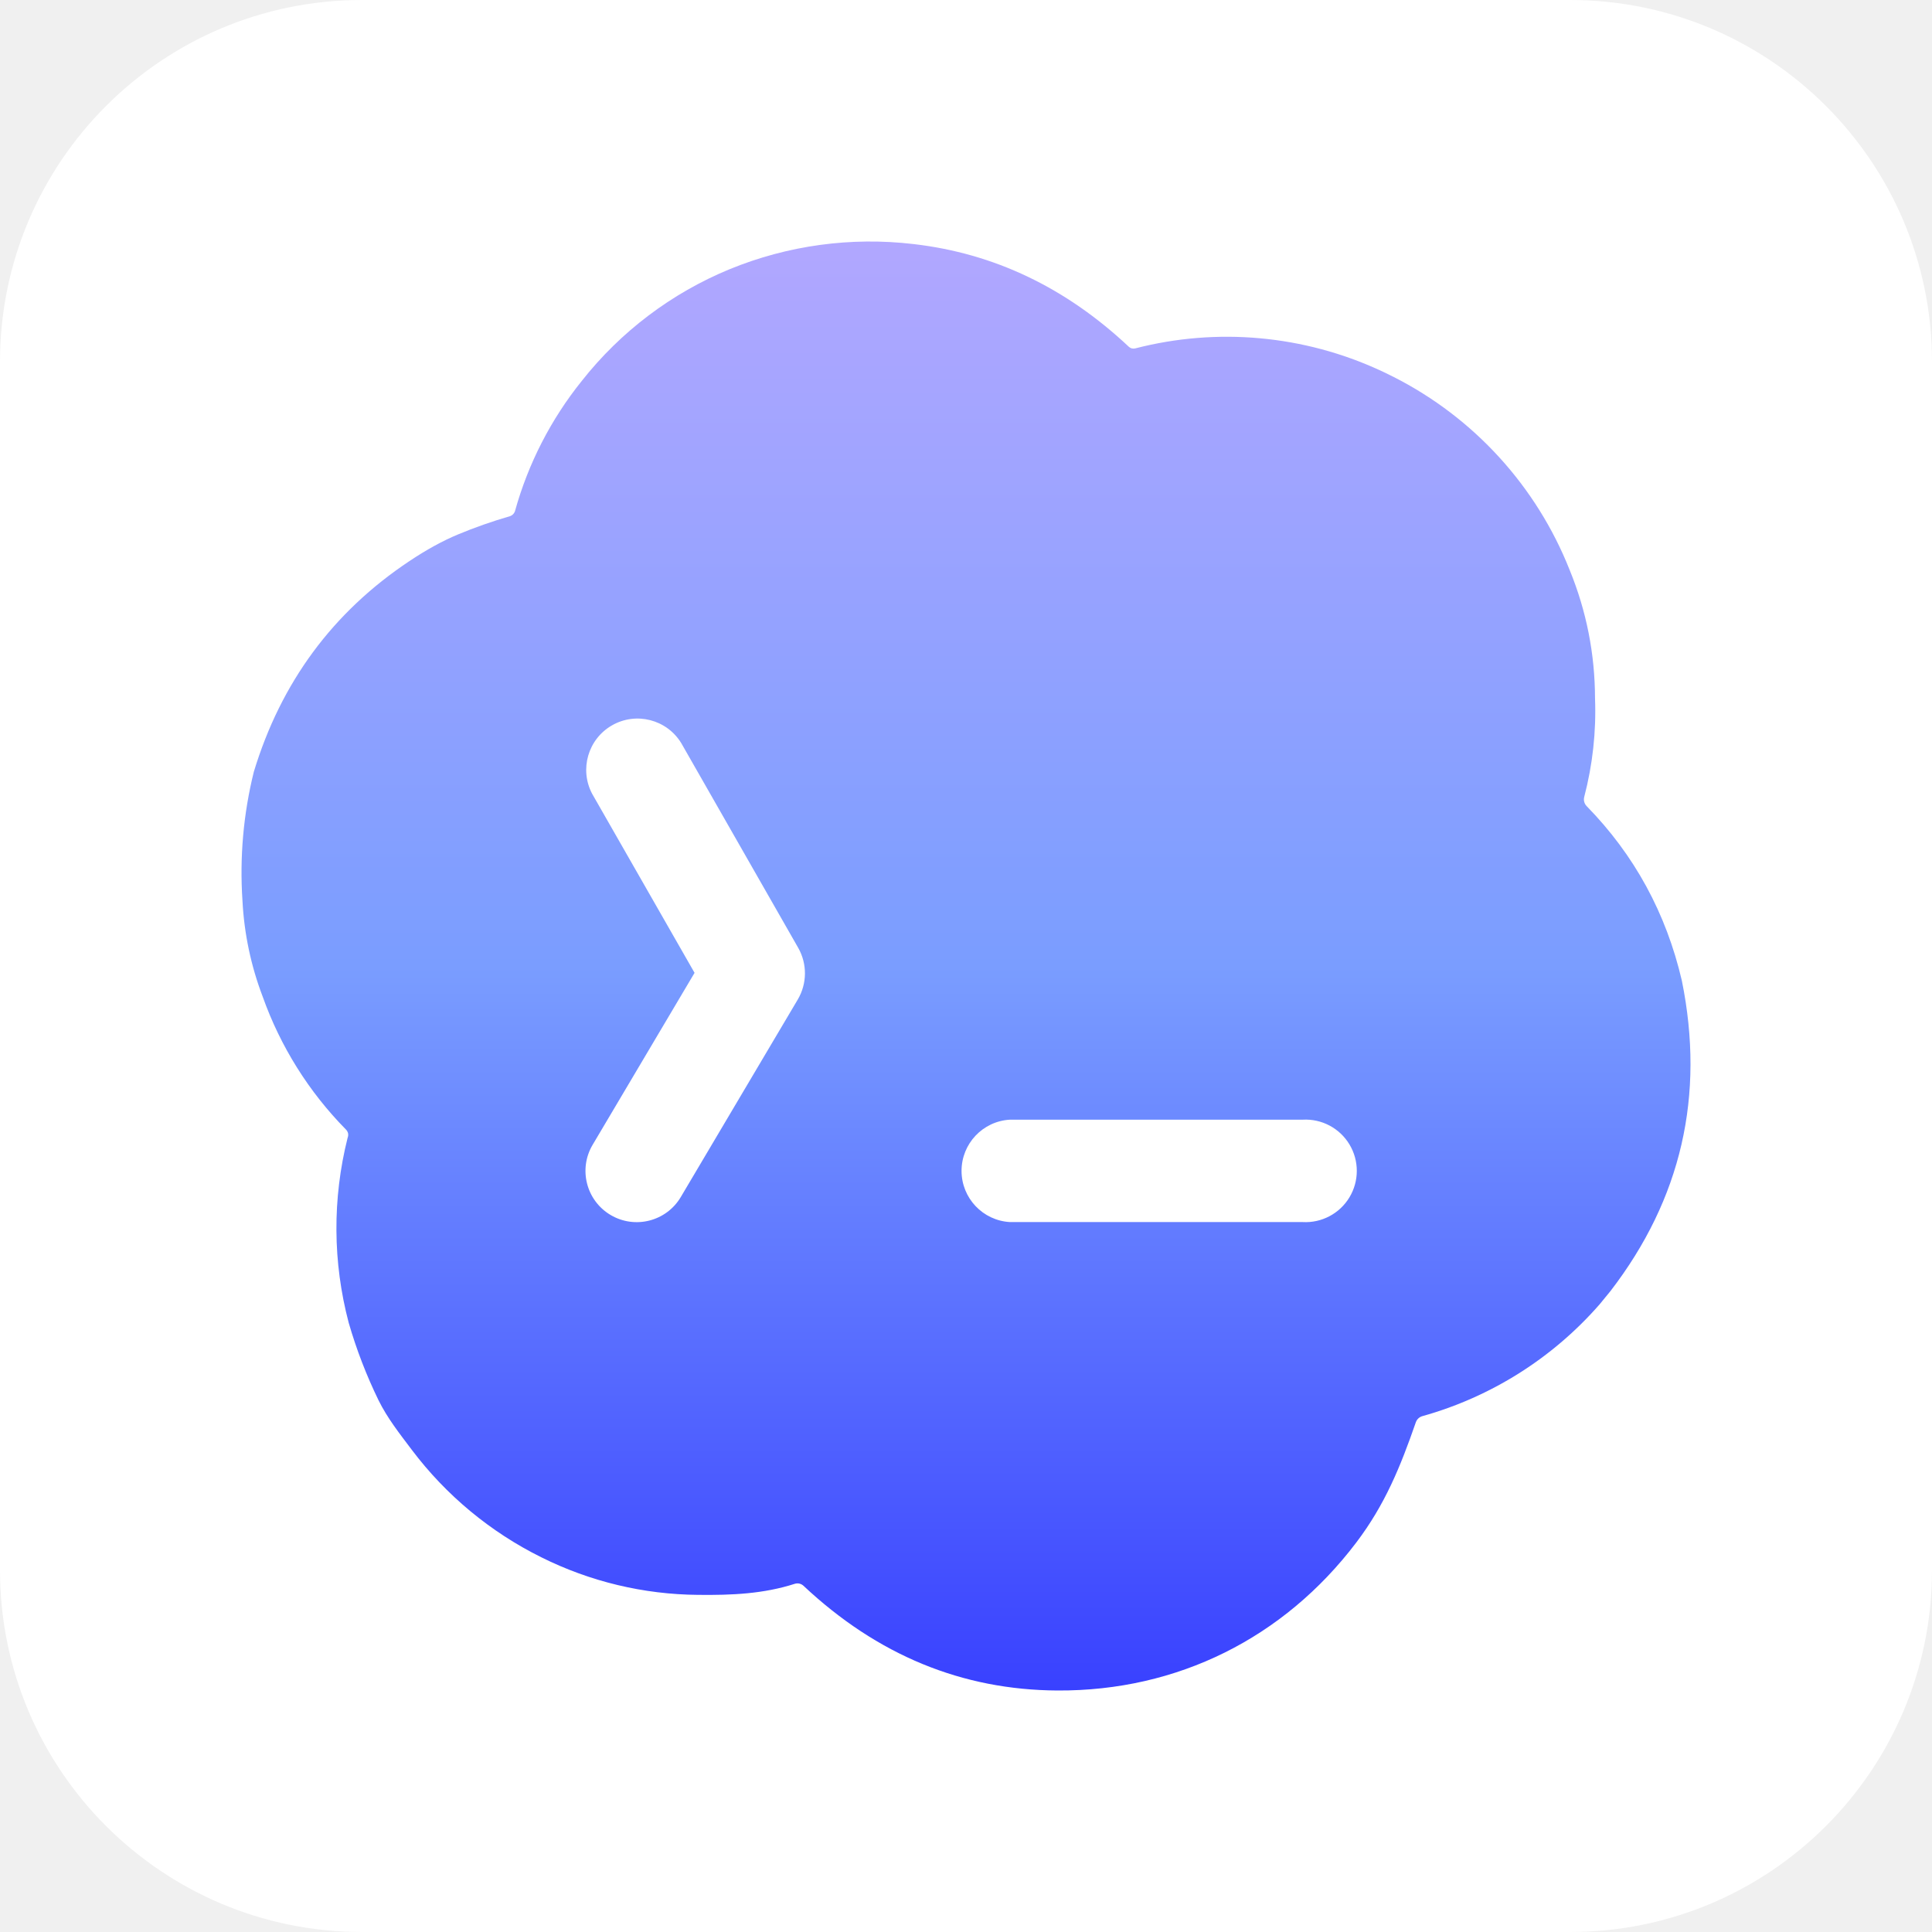
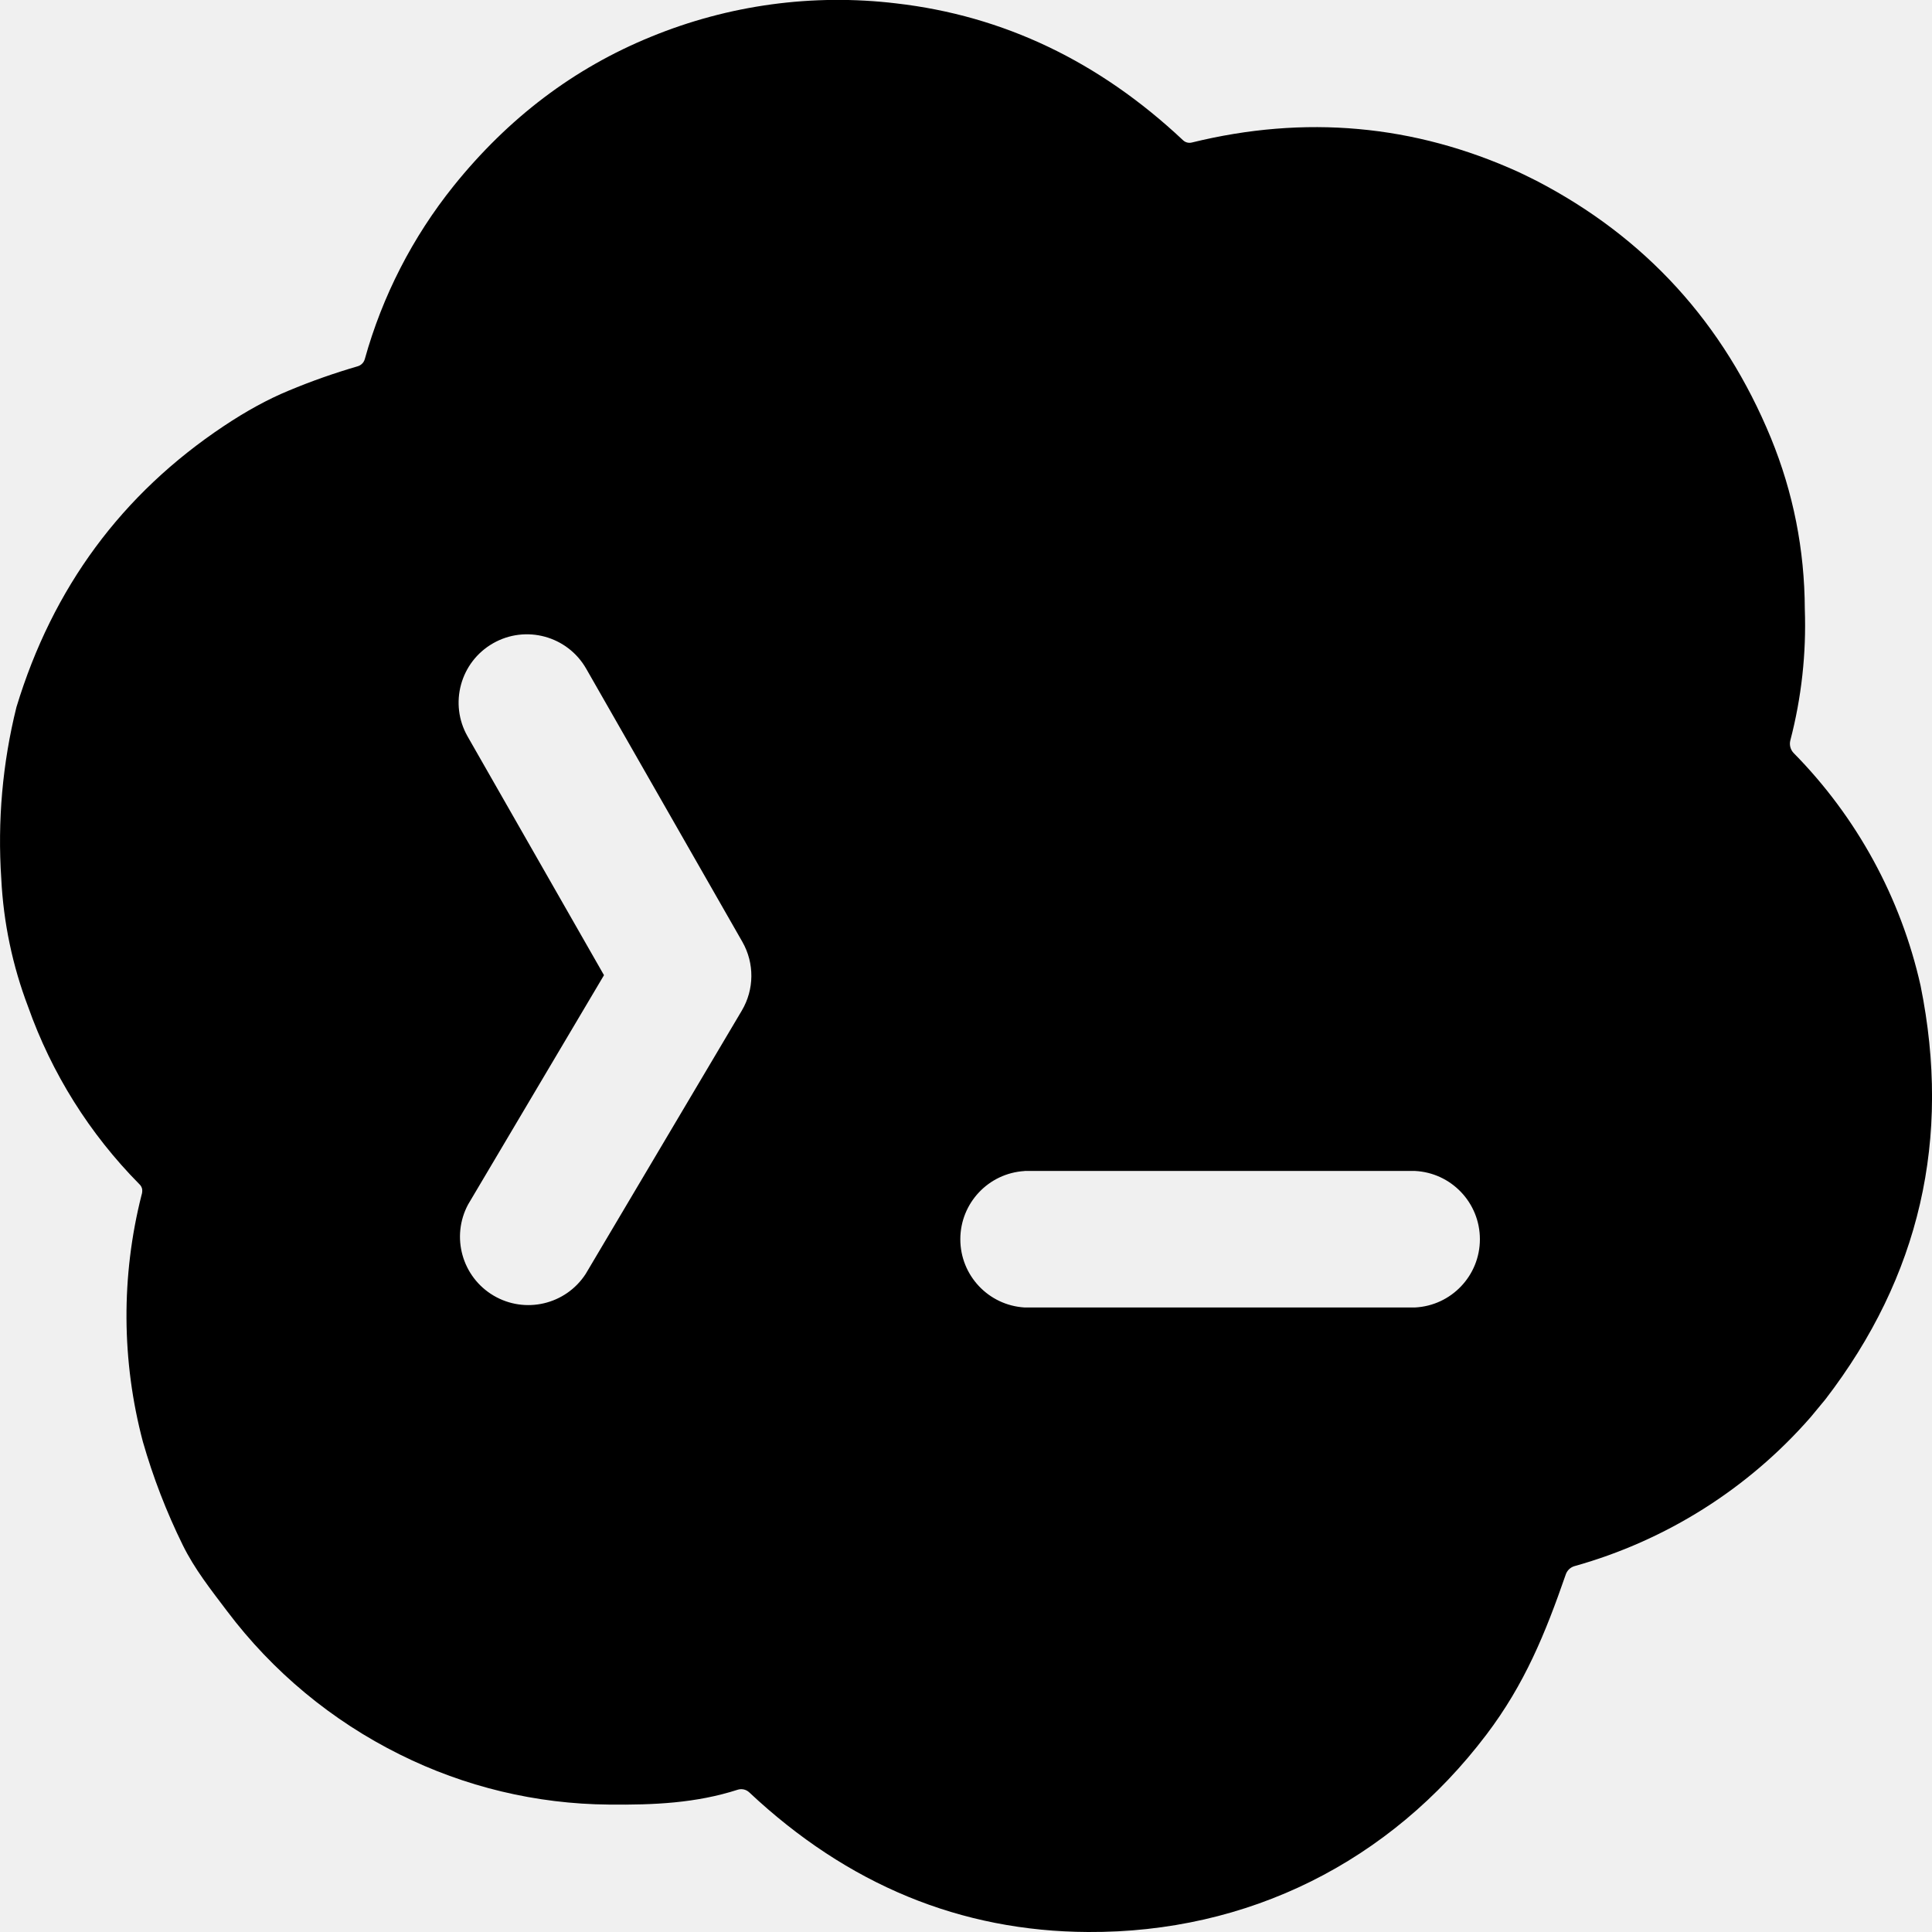
- <svg xmlns="http://www.w3.org/2000/svg" viewBox="0 0 24 24" role="img" aria-labelledby="codex-title">
-   <path fill="#fff" d="M19.503 0H4.496A4.496 4.496 0 0 0 0 4.496v15.007A4.496 4.496 0 0 0 4.496 24h15.007A4.496 4.496 0 0 0 24 19.503V4.496A4.496 4.496 0 0 0 19.503 0" />
-   <path fill="url(#codex-gradient)" d="M9.064 3.344a4.6 4.6 0 0 1 2.285-.312q1.5.173 2.673 1.275.016.015.037.021a.1.1 0 0 0 .043 0 4.55 4.55 0 0 1 3.046.275l.047.022.116.057a4.58 4.58 0 0 1 2.188 2.399q.313.765.315 1.595a4.2 4.2 0 0 1-.134 1.223.12.12 0 0 0 .03.115q.89.91 1.183 2.17.433 2.138-.887 3.854l-.136.166a4.55 4.55 0 0 1-2.201 1.388.12.12 0 0 0-.081.076c-.191.551-.383 1.023-.74 1.494-.9 1.187-2.222 1.846-3.711 1.838q-1.78-.009-3.157-1.302a.11.11 0 0 0-.105-.024c-.388.125-.78.143-1.204.138a4.44 4.44 0 0 1-1.945-.466 4.54 4.54 0 0 1-1.61-1.335c-.152-.202-.303-.392-.414-.617a6 6 0 0 1-.37-.961 4.6 4.6 0 0 1-.014-2.298.1.1 0 0 0 .006-.056.1.1 0 0 0-.027-.048 4.5 4.5 0 0 1-1.034-1.651 3.9 3.9 0 0 1-.251-1.192 5.2 5.2 0 0 1 .141-1.6Q3.659 7.92 5.086 6.97q.318-.212.601-.33a6 6 0 0 1 .646-.227.1.1 0 0 0 .065-.066 4.5 4.5 0 0 1 .829-1.615 4.54 4.54 0 0 1 1.837-1.388m3.482 10.565a.637.637 0 0 0 0 1.272h3.636a.637.637 0 1 0 0-1.272zM8.462 9.23a.637.637 0 0 0-1.106.631l1.272 2.224-1.266 2.136a.636.636 0 1 0 1.095.649l1.454-2.455a.64.64 0 0 0 .005-.64z" />
-   <defs>
-     <linearGradient id="codex-gradient" x1="12" x2="12" y1="3" y2="21" gradientUnits="userSpaceOnUse">
-       <stop stop-color="#b1a7ff" />
-       <stop offset=".5" stop-color="#7a9dff" />
-       <stop offset="1" stop-color="#3941ff" />
-     </linearGradient>
-   </defs>
+ <svg xmlns="http://www.w3.org/2000/svg" fill="currentColor" fill-rule="evenodd" height="1em" style="flex:none;line-height:1" viewBox="0 0 24 24" width="1em">
+   <path clip-rule="evenodd" d="M8.086.457a6.105 6.105 0 013.046-.415c1.333.153 2.521.72 3.564 1.7a.117.117 0 00.107.029c1.408-.346 2.762-.224 4.061.366l.063.03.154.076c1.357.703 2.33 1.77 2.918 3.198.278.679.418 1.388.421 2.126a5.655 5.655 0 01-.18 1.631.167.167 0 00.04.155 5.982 5.982 0 011.578 2.891c.385 1.901-.01 3.615-1.183 5.14l-.182.22a6.063 6.063 0 01-2.934 1.851.162.162 0 00-.108.102c-.255.736-.511 1.364-.987 1.992-1.199 1.582-2.962 2.462-4.948 2.451-1.583-.008-2.986-.587-4.21-1.736a.145.145 0 00-.14-.032c-.518.167-1.04.191-1.604.185a5.924 5.924 0 01-2.595-.622 6.058 6.058 0 01-2.146-1.781c-.203-.269-.404-.522-.551-.821a7.74 7.74 0 01-.495-1.283 6.11 6.11 0 01-.017-3.064.166.166 0 00.008-.074.115.115 0 00-.037-.064 5.958 5.958 0 01-1.38-2.202 5.196 5.196 0 01-.333-1.589 6.915 6.915 0 01.188-2.132c.45-1.484 1.309-2.648 2.577-3.493.282-.188.55-.334.802-.438.286-.12.573-.22.861-.304a.129.129 0 00.087-.087A6.016 6.016 0 015.635 2.31C6.315 1.464 7.132.846 8.086.457zm-.804 7.85a.848.848 0 00-1.473.842l1.694 2.965-1.688 2.848a.849.849 0 001.46.864l1.94-3.272a.849.849 0 00.007-.854l-1.94-3.393zm5.446 6.24a.849.849 0 000 1.695h4.848a.849.849 0 000-1.696h-4.848z" />
</svg>
